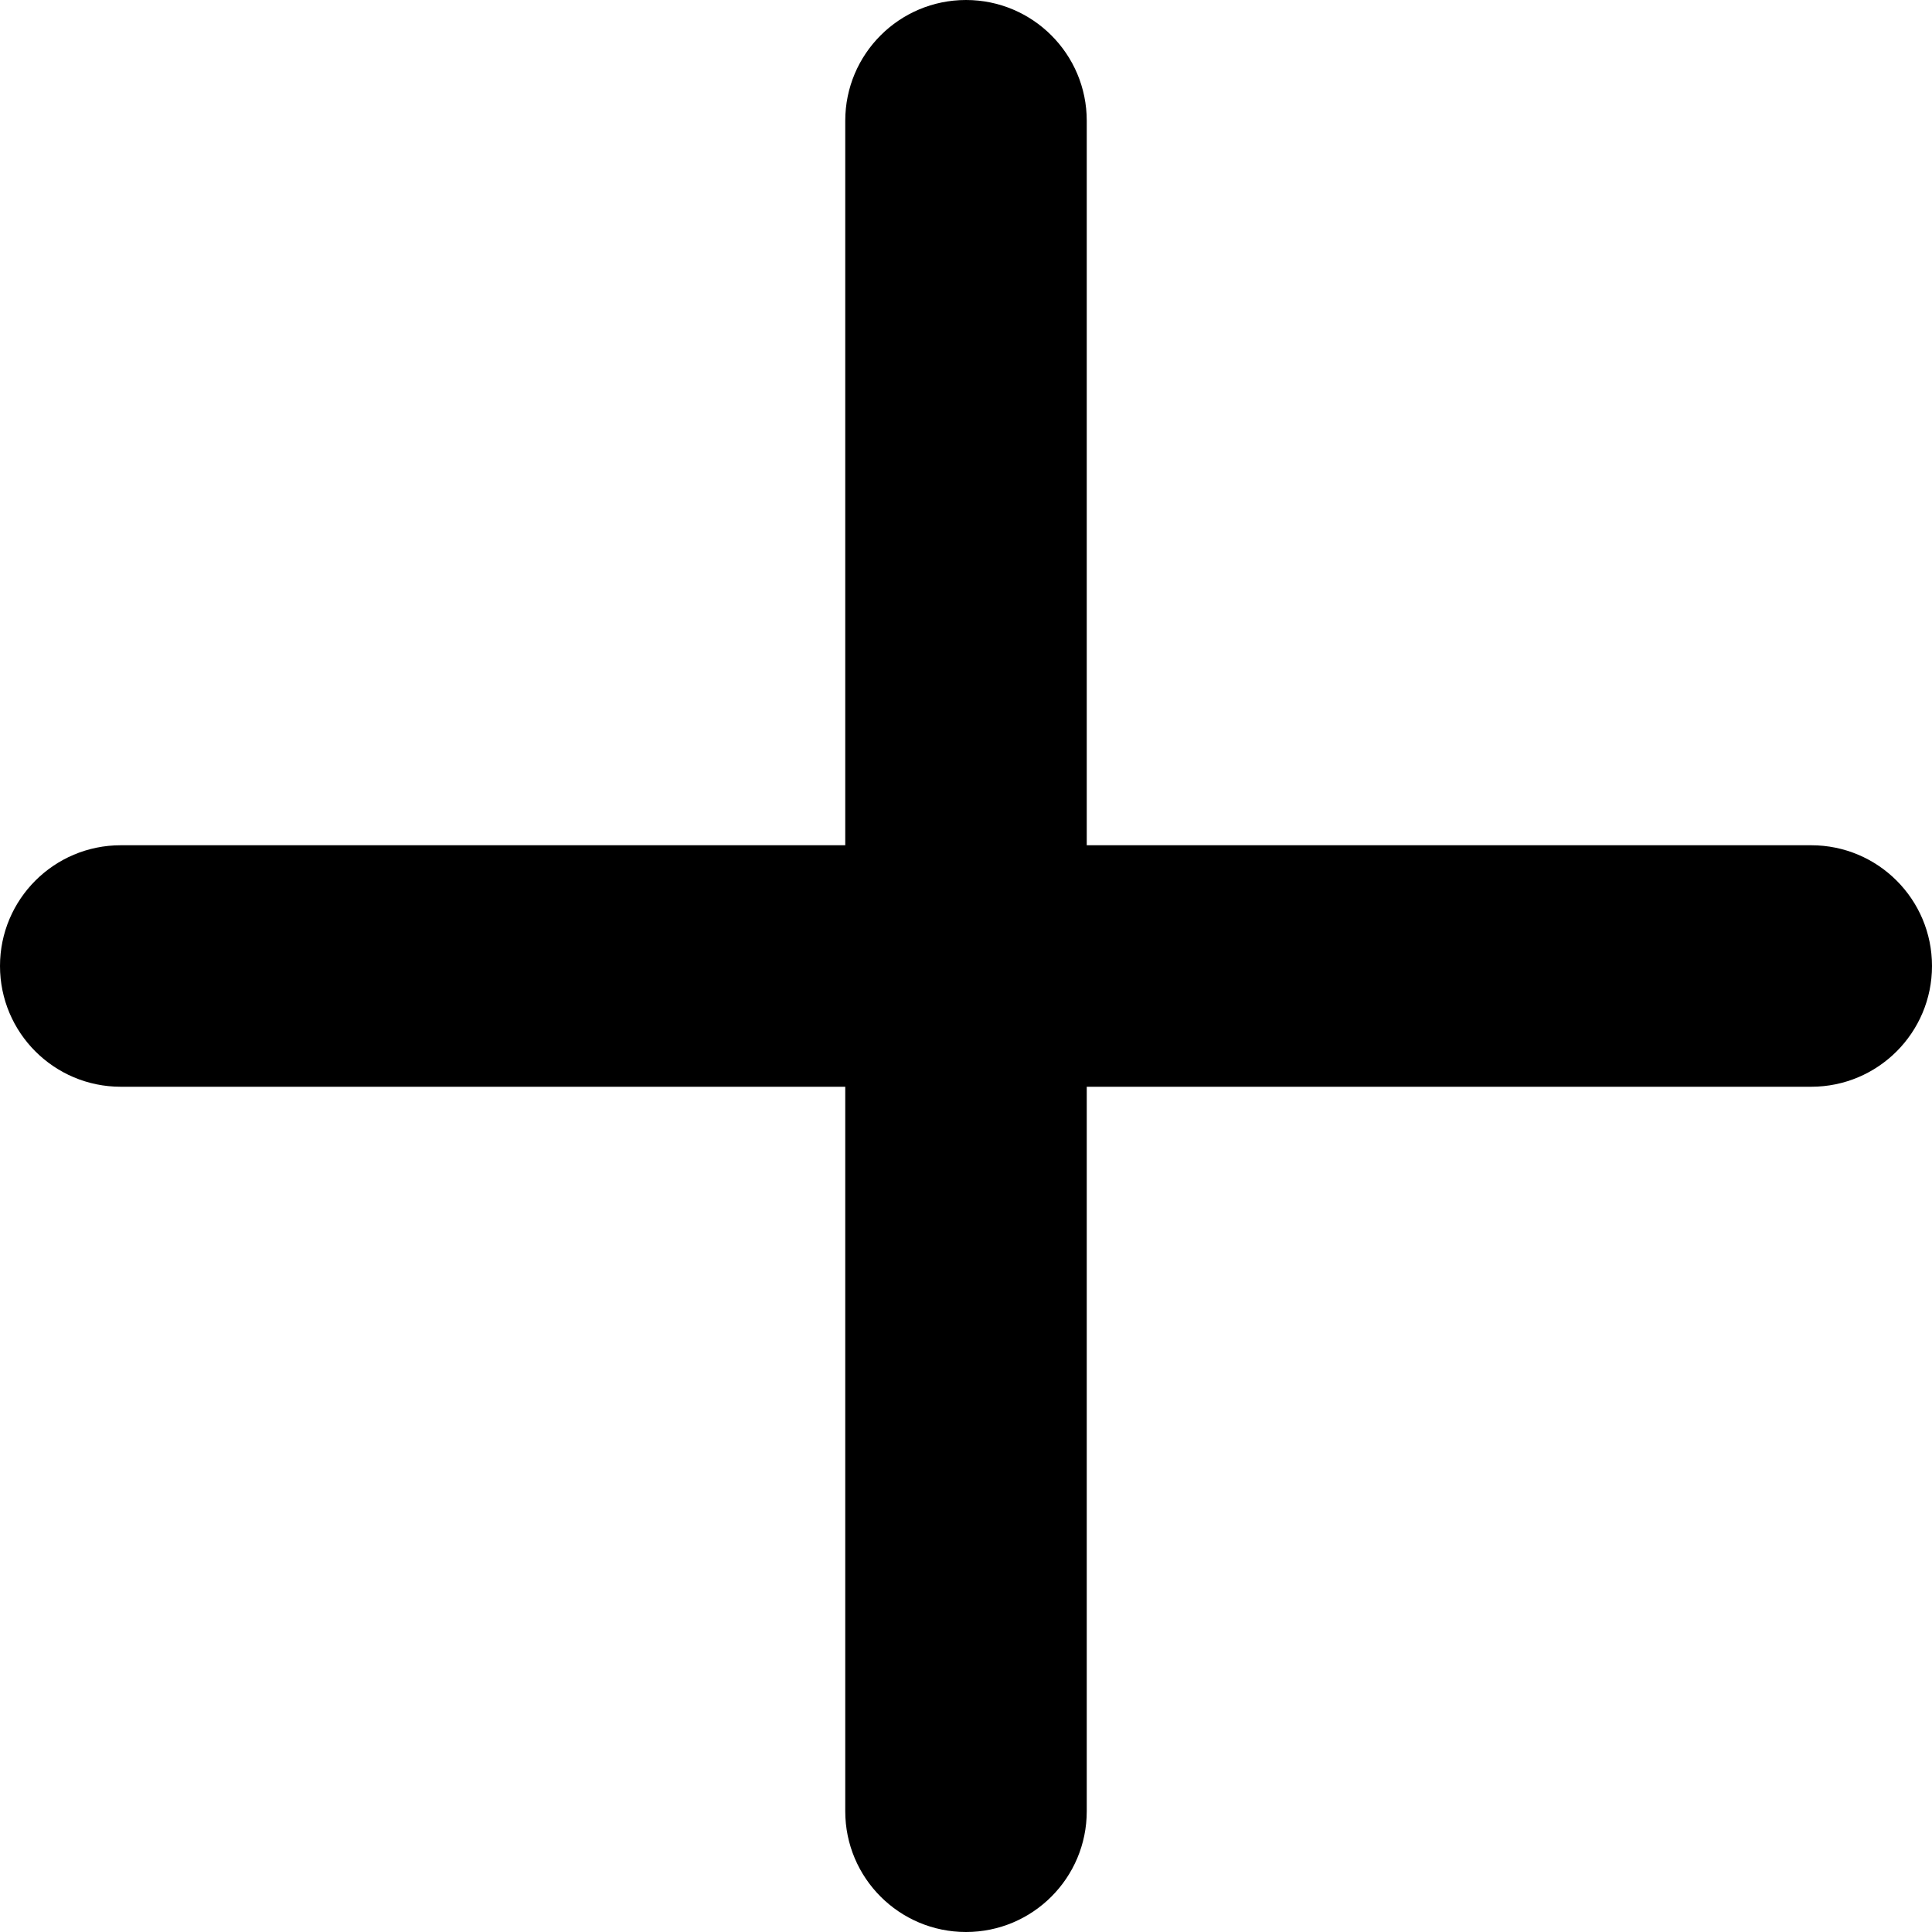
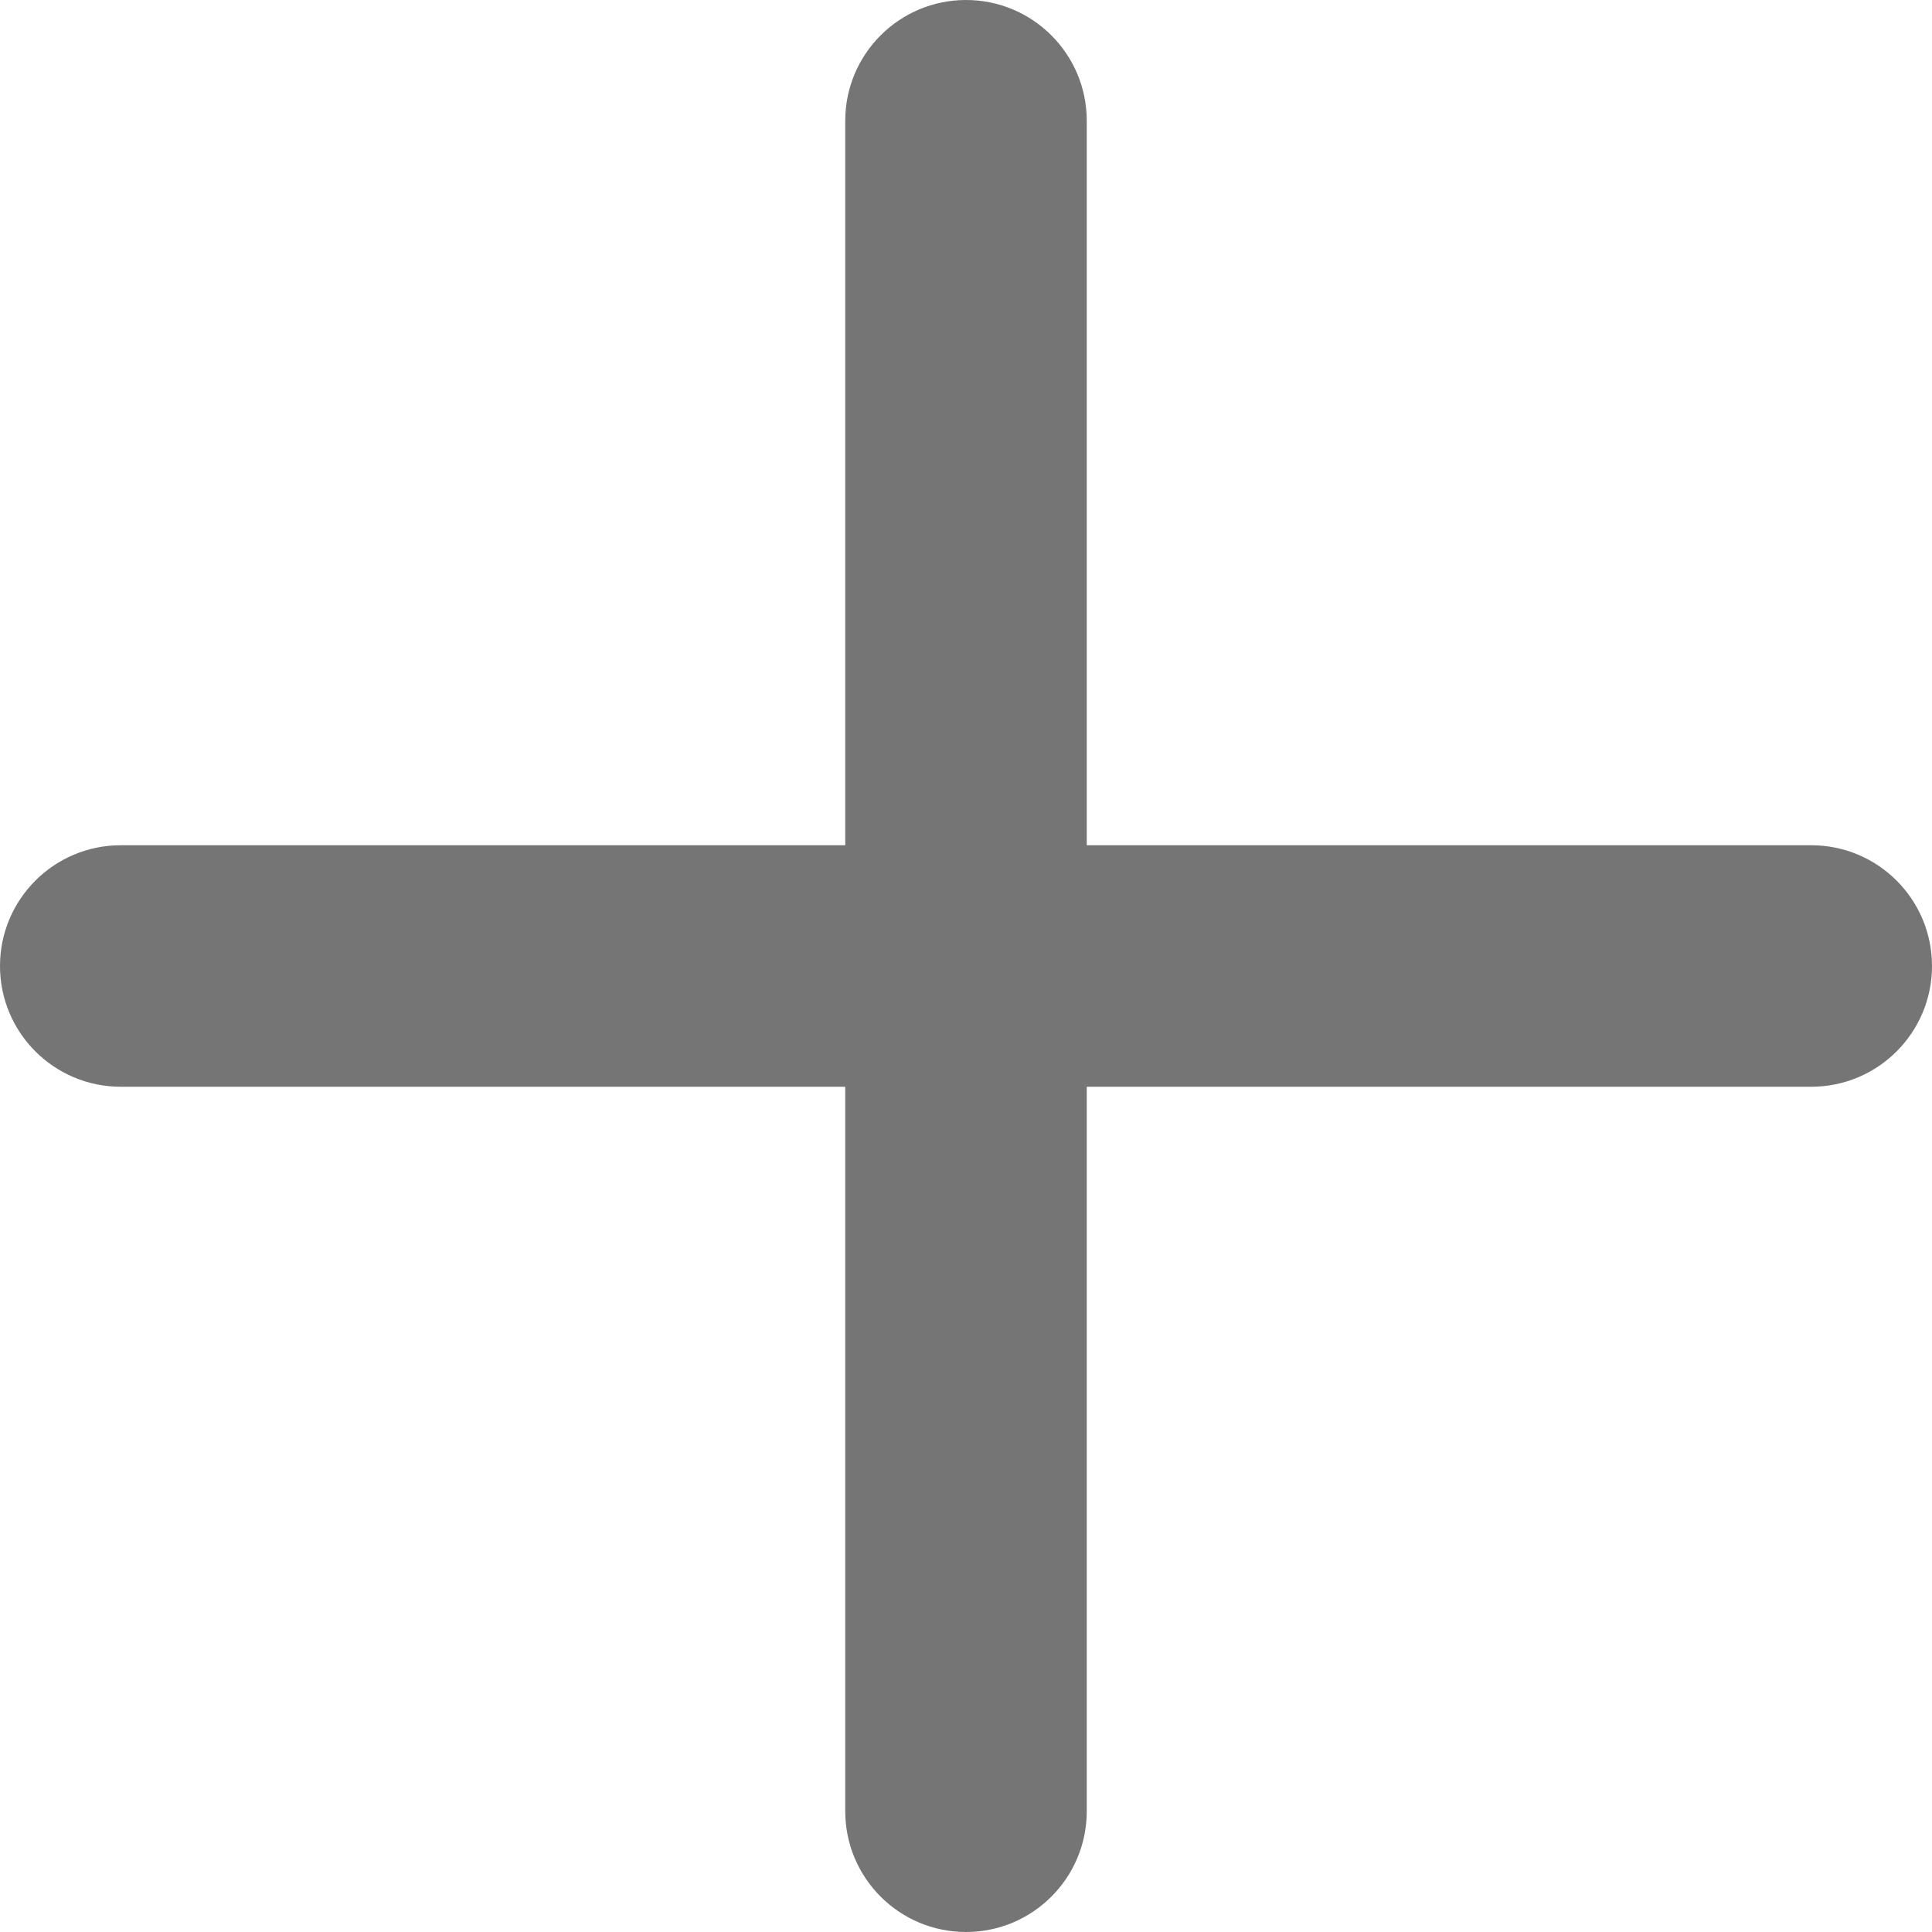
- <svg xmlns="http://www.w3.org/2000/svg" width="16" height="16" fill="currentColor" class="bi bi-plus-lg" viewBox="0 0 16 16">
+ <svg xmlns="http://www.w3.org/2000/svg" width="16" height="16" fill="#757575" class="bi bi-plus-lg" viewBox="0 0 16 16">
  <path d="M8 0a1 1 0 0 1 1 1v6h6a1 1 0 1 1 0 2H9v6a1 1 0 1 1-2 0V9H1a1 1 0 0 1 0-2h6V1a1 1 0 0 1 1-1z" />
</svg>
